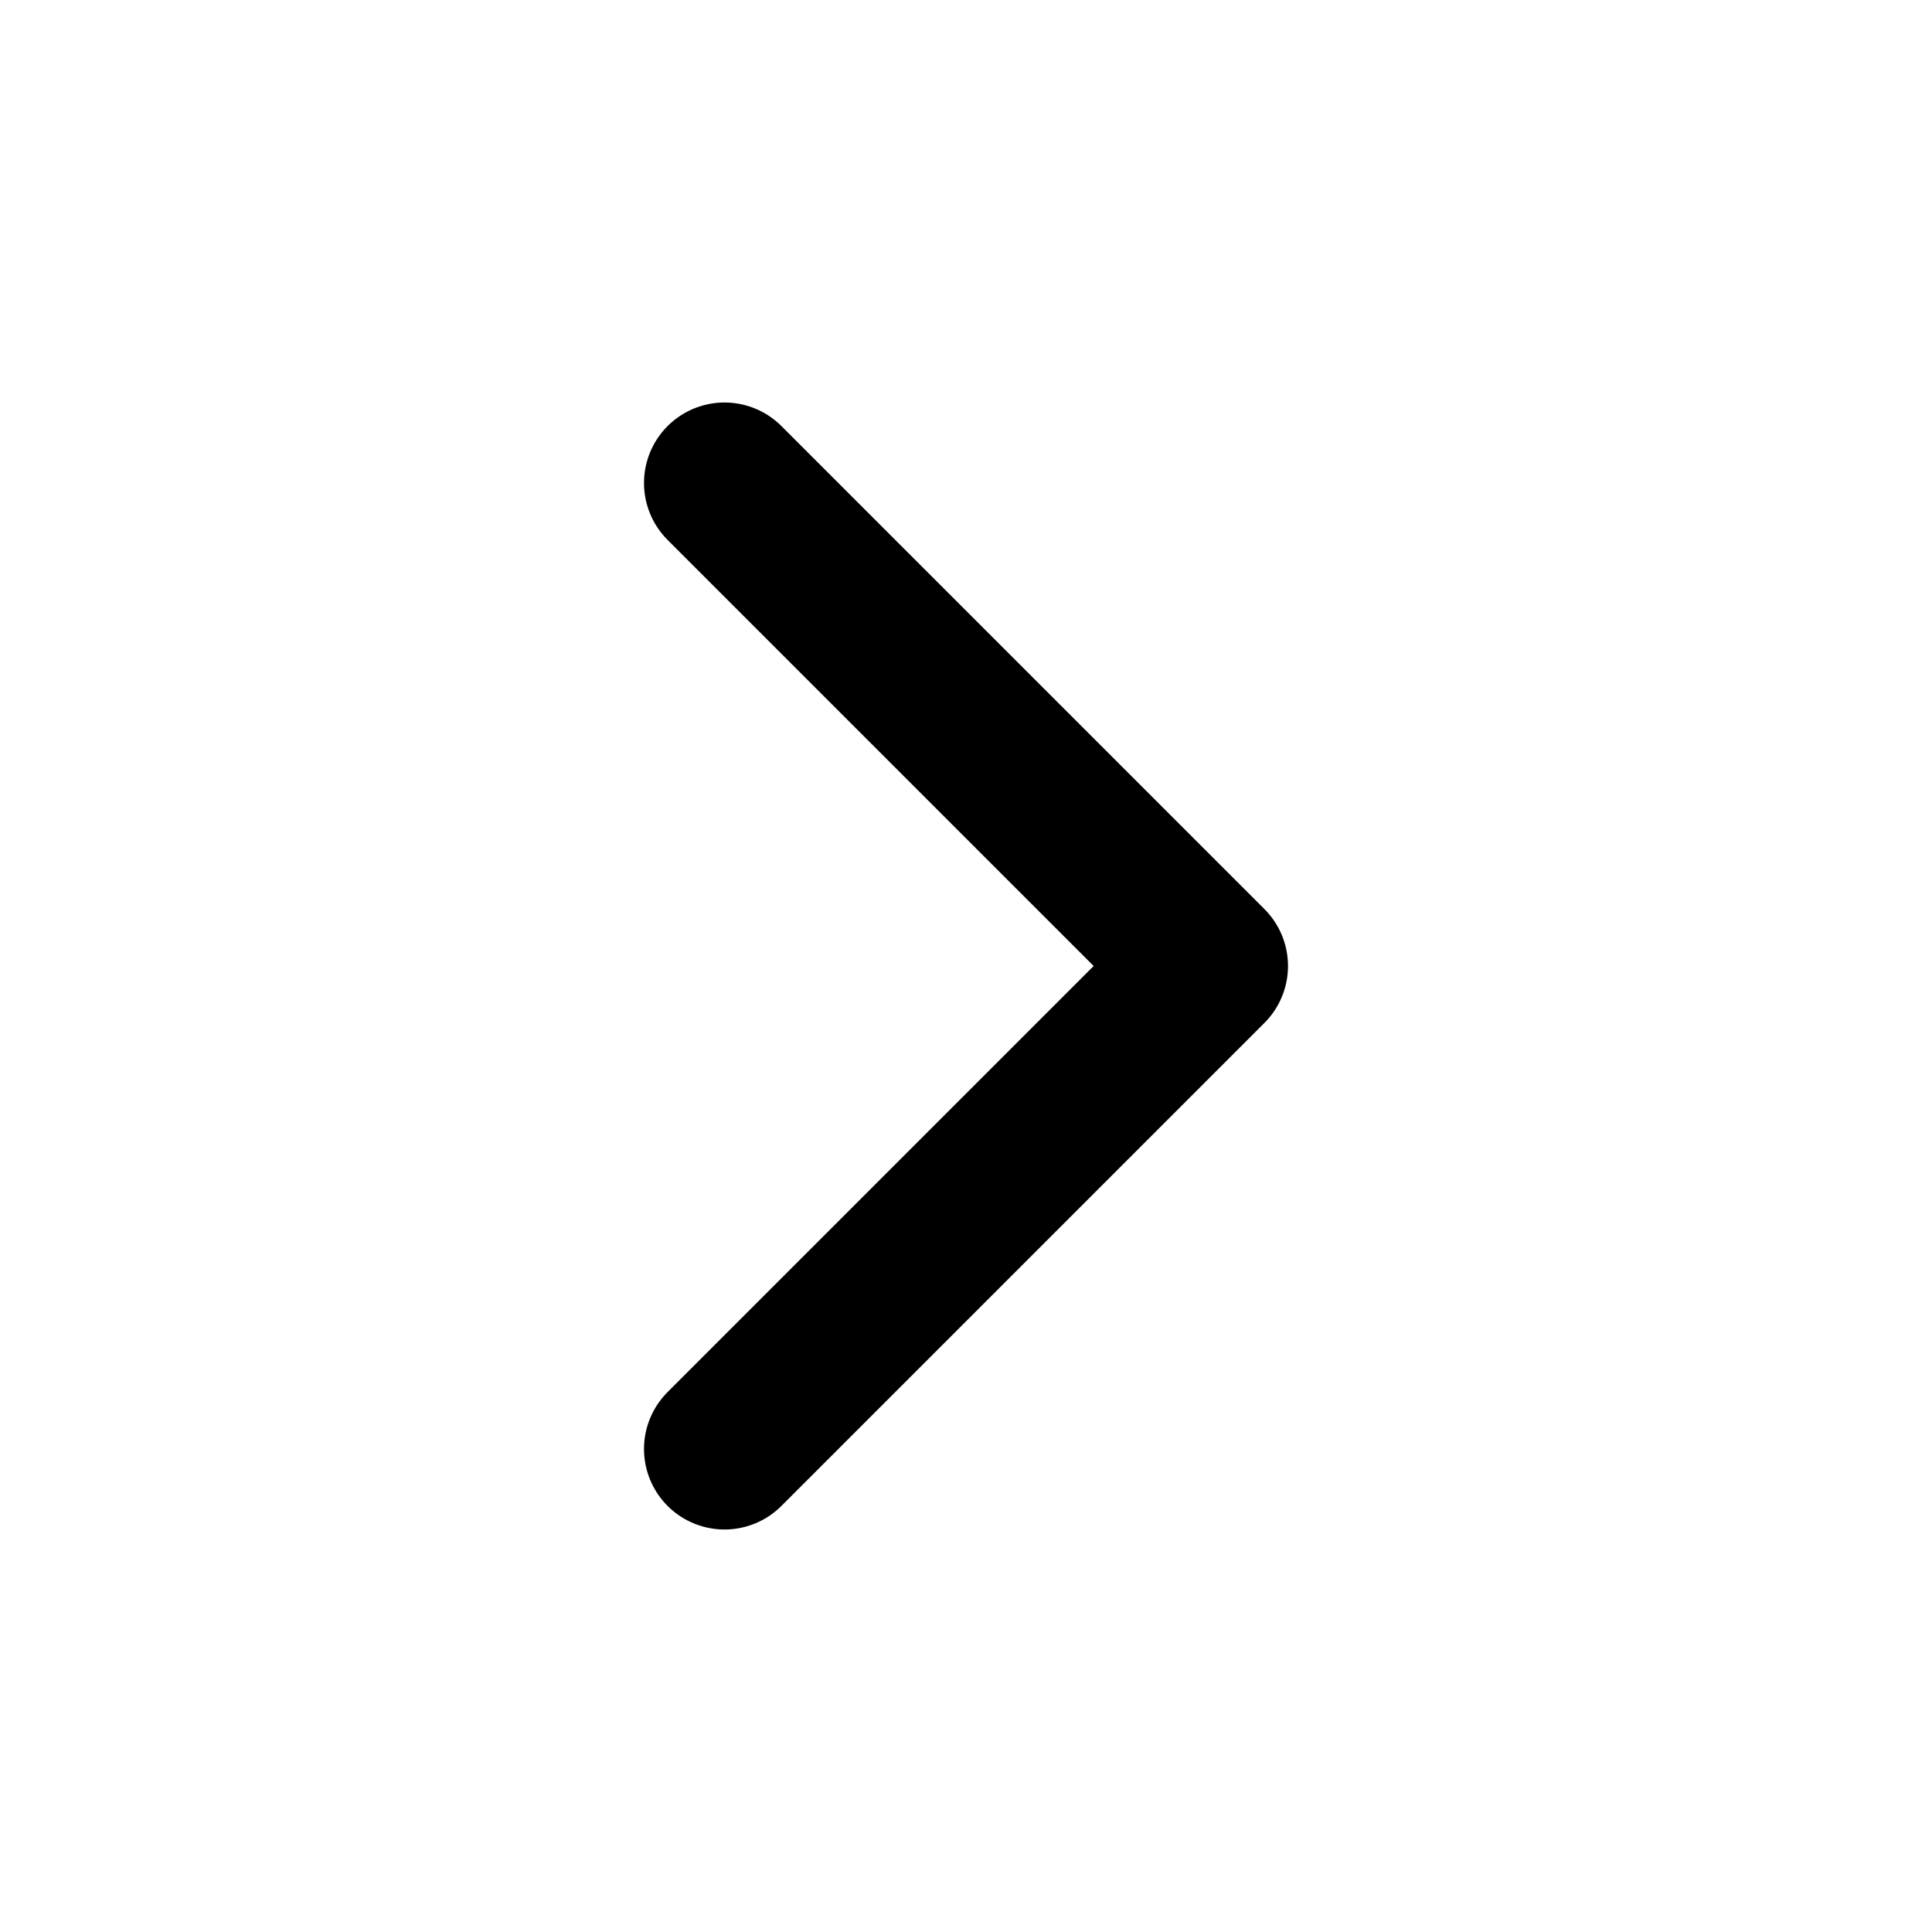
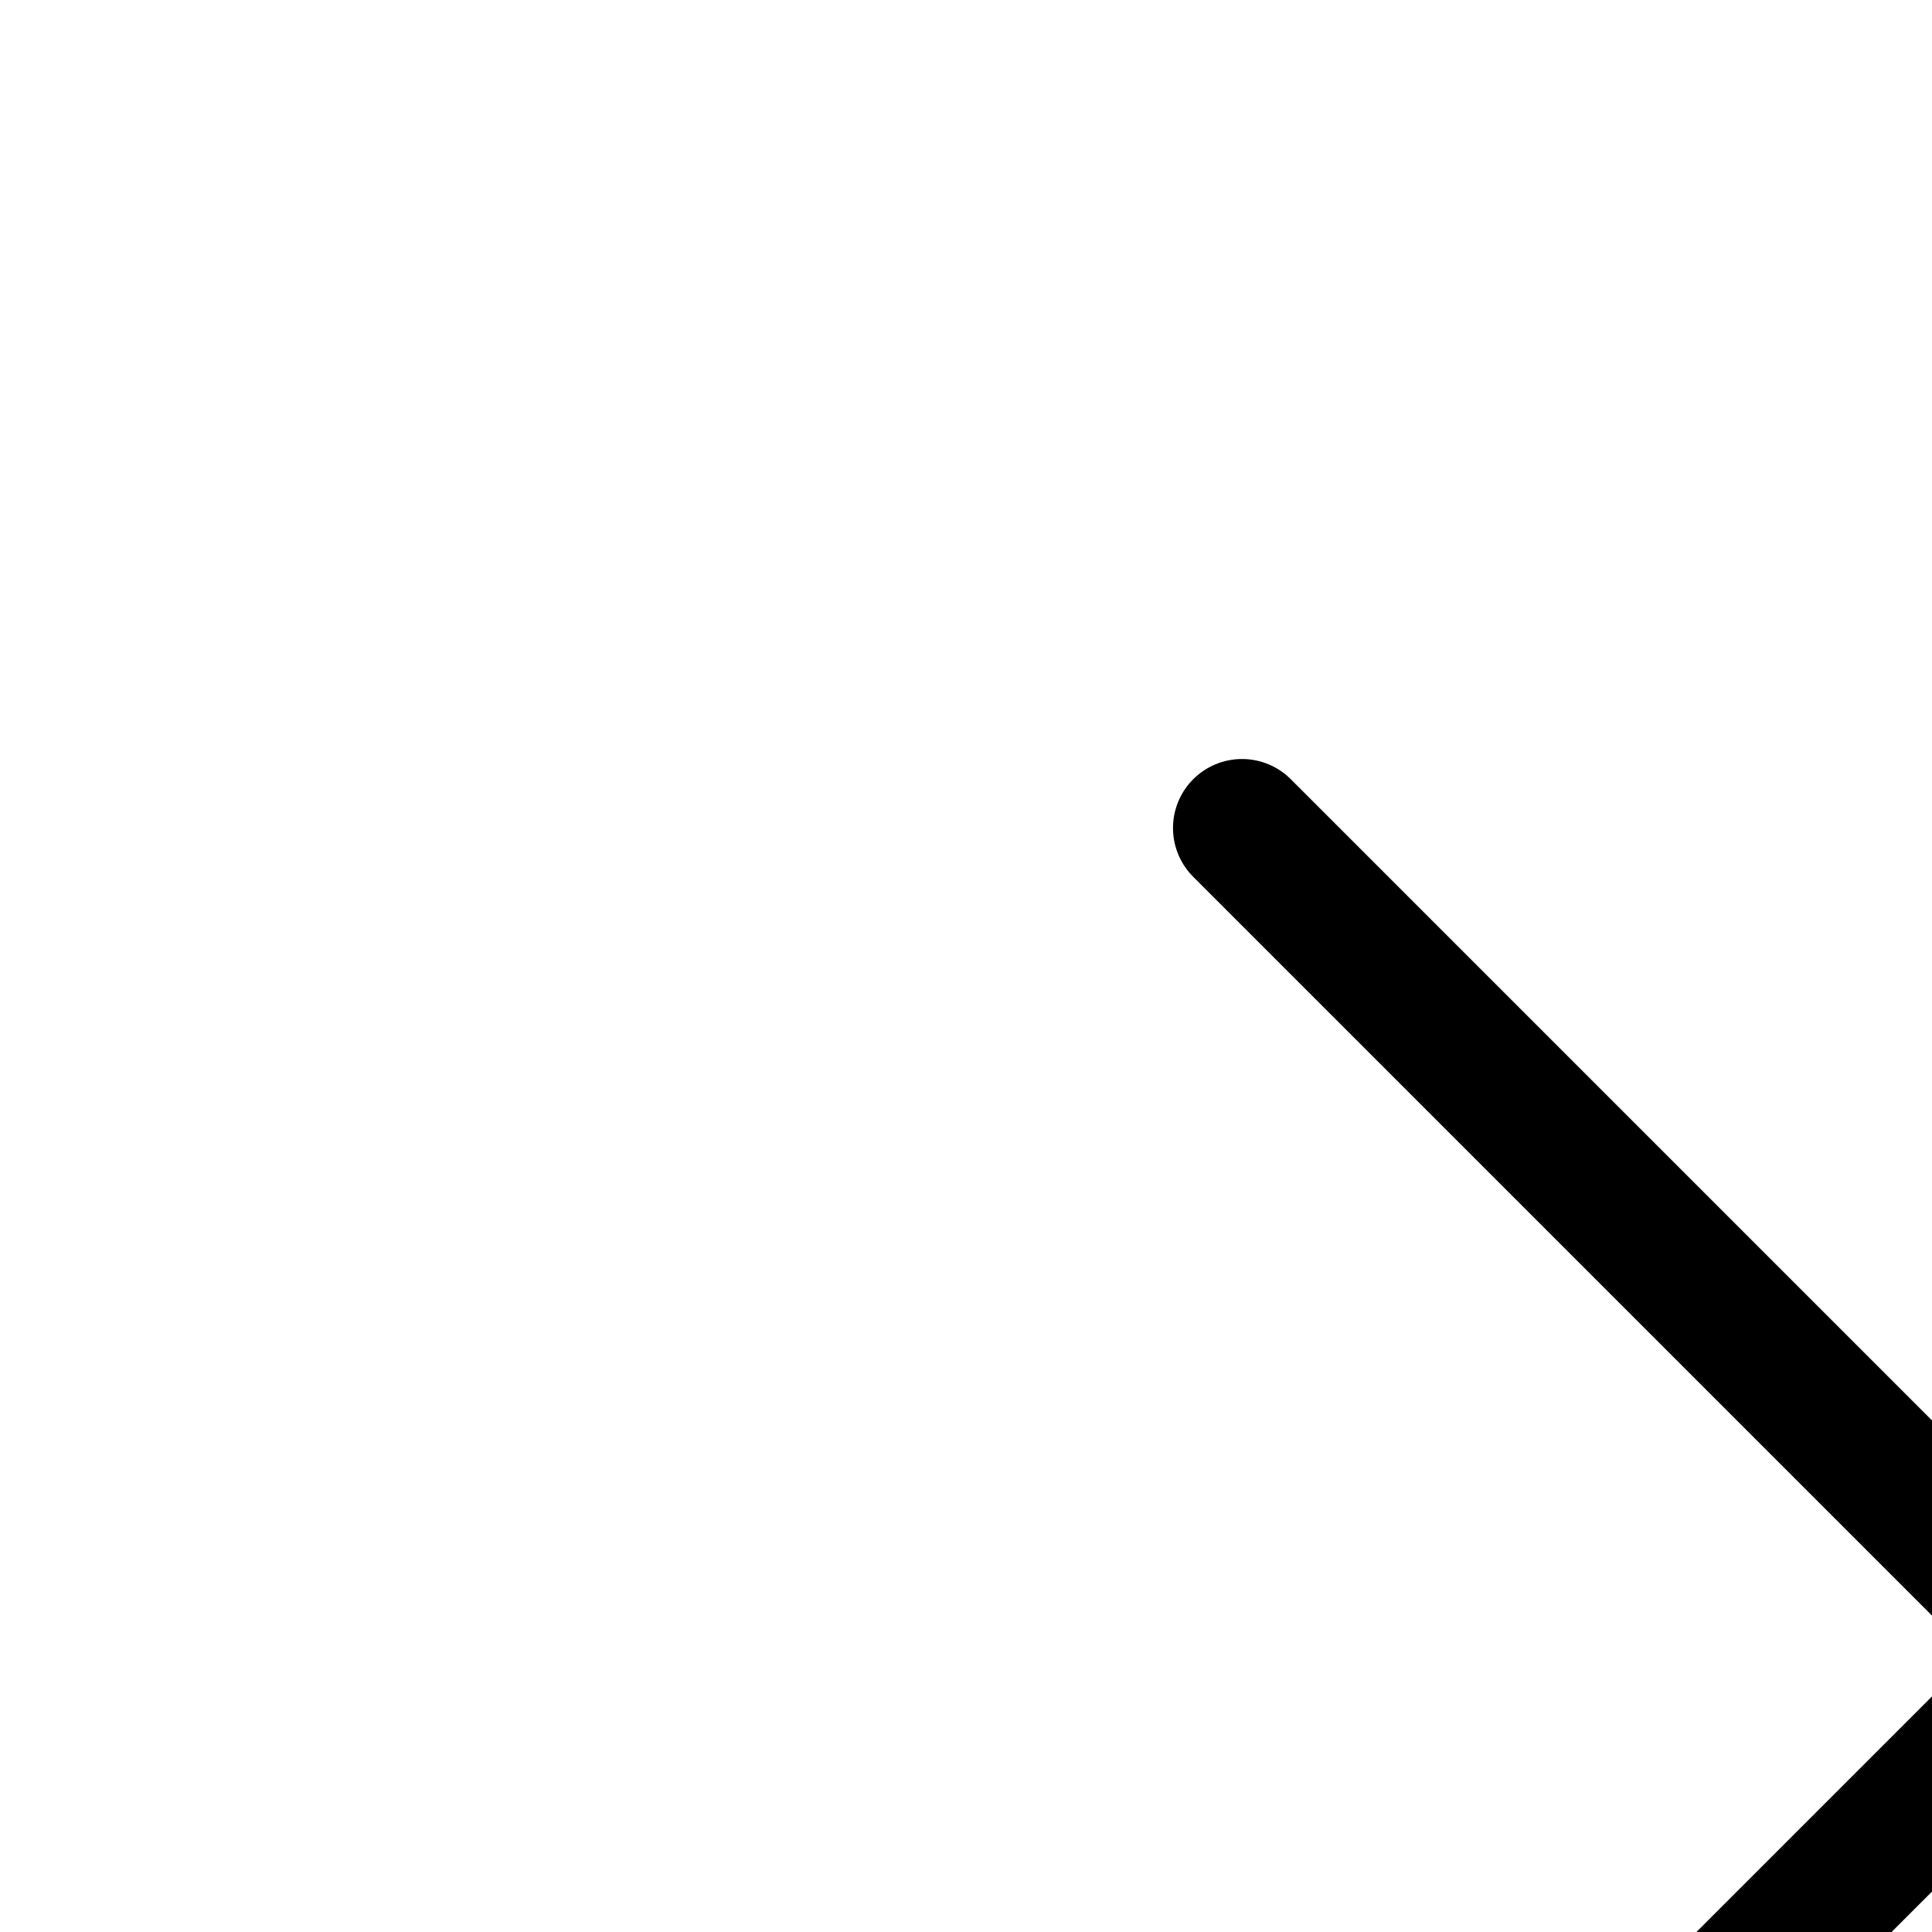
- <svg xmlns="http://www.w3.org/2000/svg" width="24" height="24" viewBox="0 0 24 24" fill="none" stroke="currentColor" stroke-width="2" stroke-linecap="round" stroke-linejoin="round" class="feather feather-chevron-right">
+ <svg xmlns="http://www.w3.org/2000/svg" width="14" height="14" viewBox="0 0 14 14" fill="none" stroke="currentColor" stroke-width="1" stroke-linecap="round" stroke-linejoin="round" class="feather feather-chevron-right">
  <polyline points="9 18 15 12 9 6" />
</svg>
